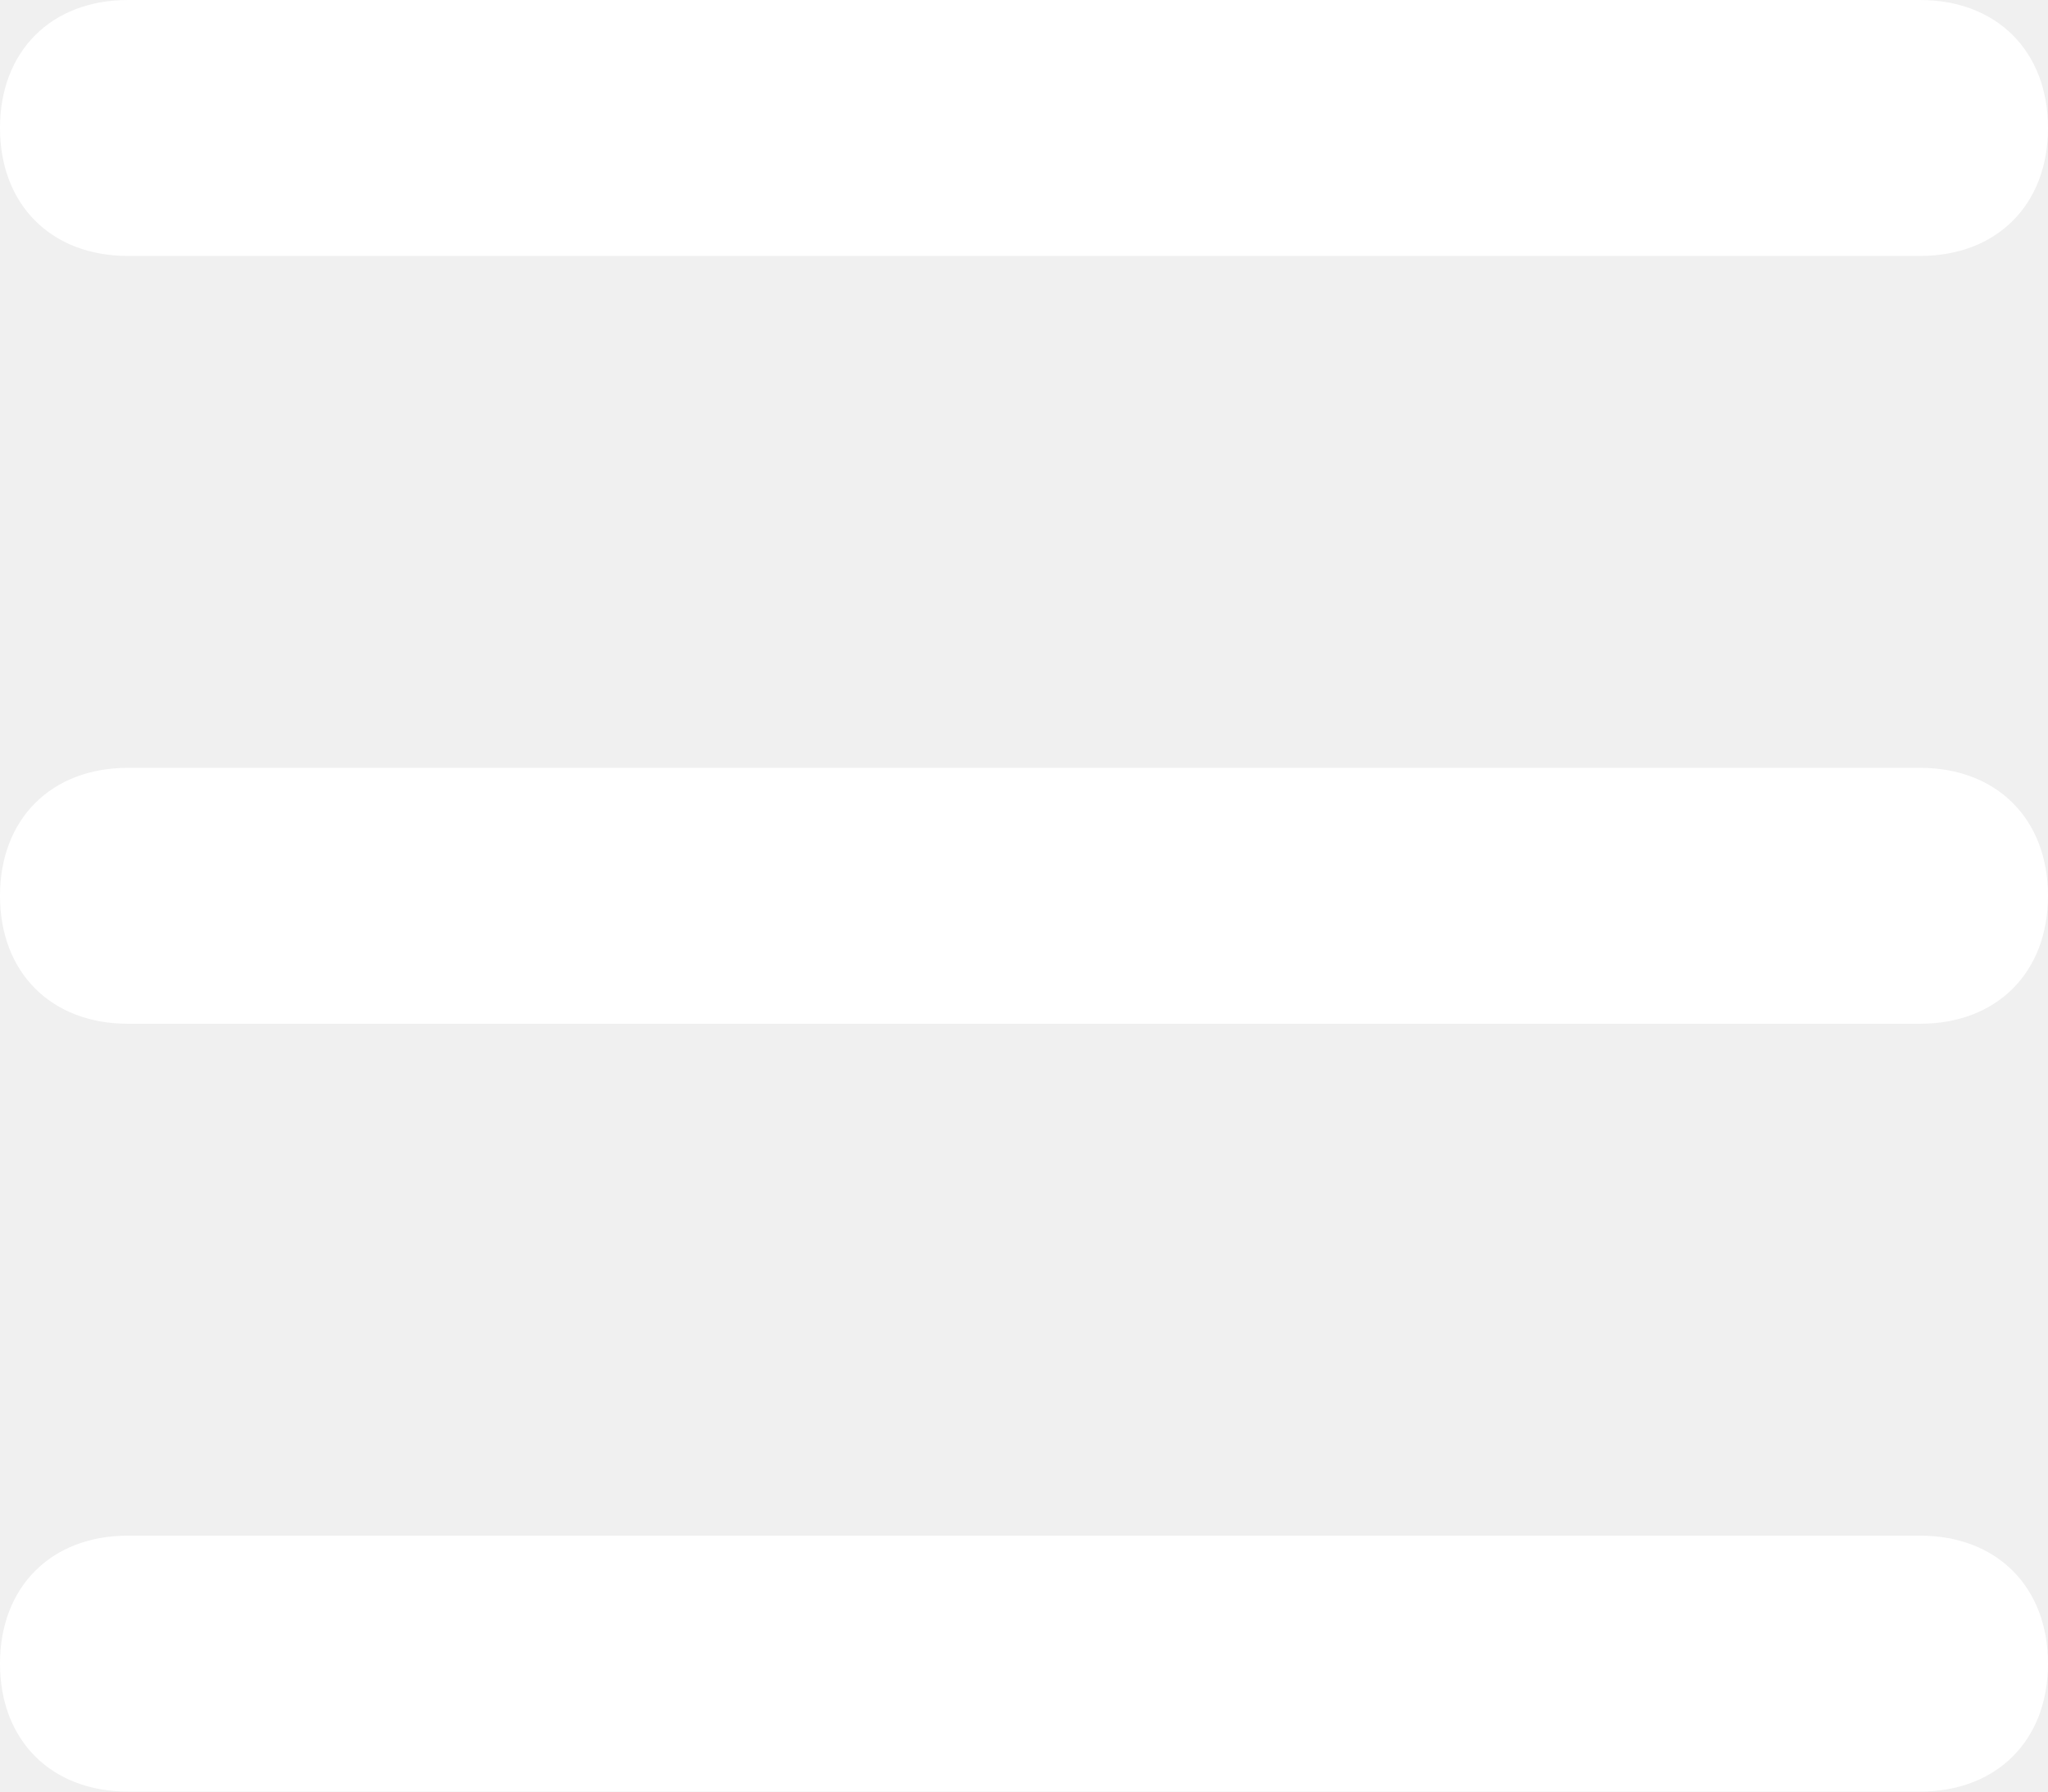
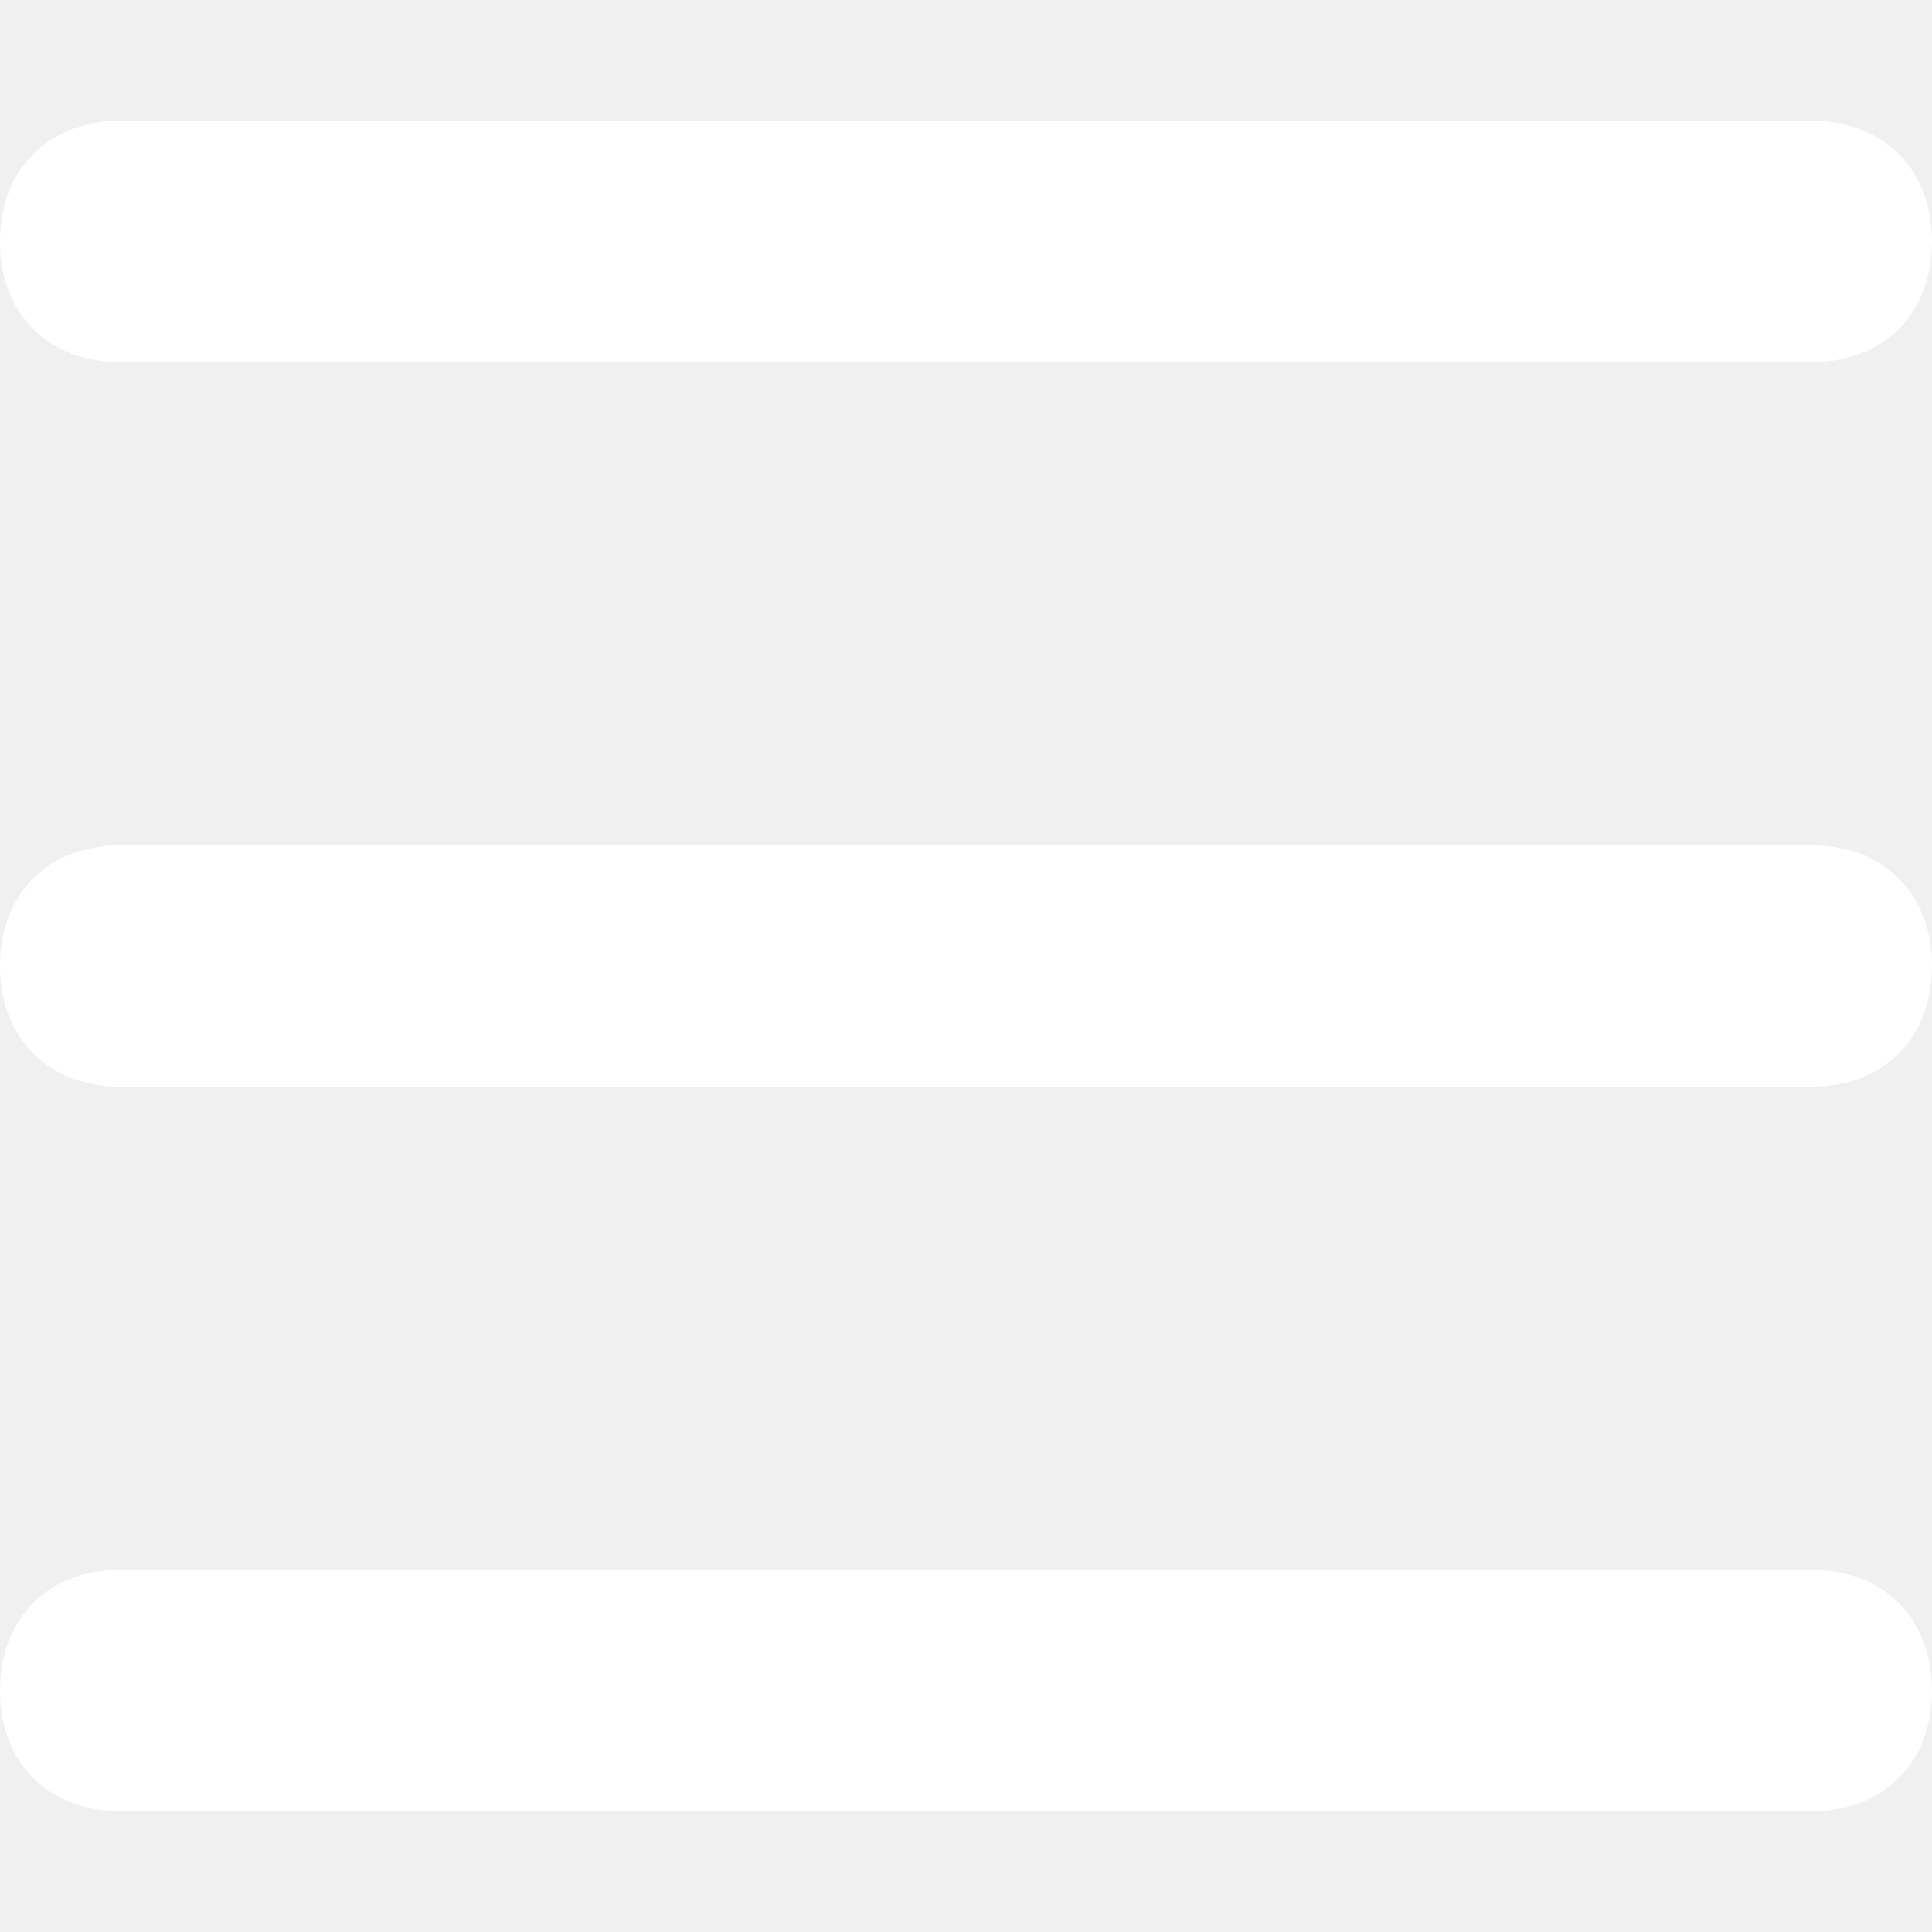
- <svg xmlns="http://www.w3.org/2000/svg" width="16px" height="14px" viewBox="0 0 16 14" version="1.1">
+ <svg xmlns="http://www.w3.org/2000/svg" width="16px" height="16px" viewBox="0 0 16 14" version="1.1">
  <defs />
  <g id="Menú" stroke="none" stroke-width="1" fill="none" fill-rule="evenodd" transform="translate(-14, -15)">
    <g id="menu" fill="#FFFFFF" fill-rule="nonzero">
      <path d="M29,21 C29.6,21 30,21.4 30,22 C30,22.6 29.6,23 29,23 L15,23 C14.4,23 14,22.6 14,22 C14,21.4 14.4,21 15,21 L29,21 Z M15,17 C14.4,17 14,16.6 14,16 C14,15.4 14.4,15 15,15 L29,15 C29.6,15 30,15.4 30,16 C30,16.6 29.6,17 29,17 L15,17 Z M29,27 C29.6,27 30,27.4 30,28 C30,28.6 29.6,29 29,29 L15,29 C14.4,29 14,28.6 14,28 C14,27.4 14.4,27 15,27 L29,27 Z" id="ico-menu" />
    </g>
  </g>
</svg>
